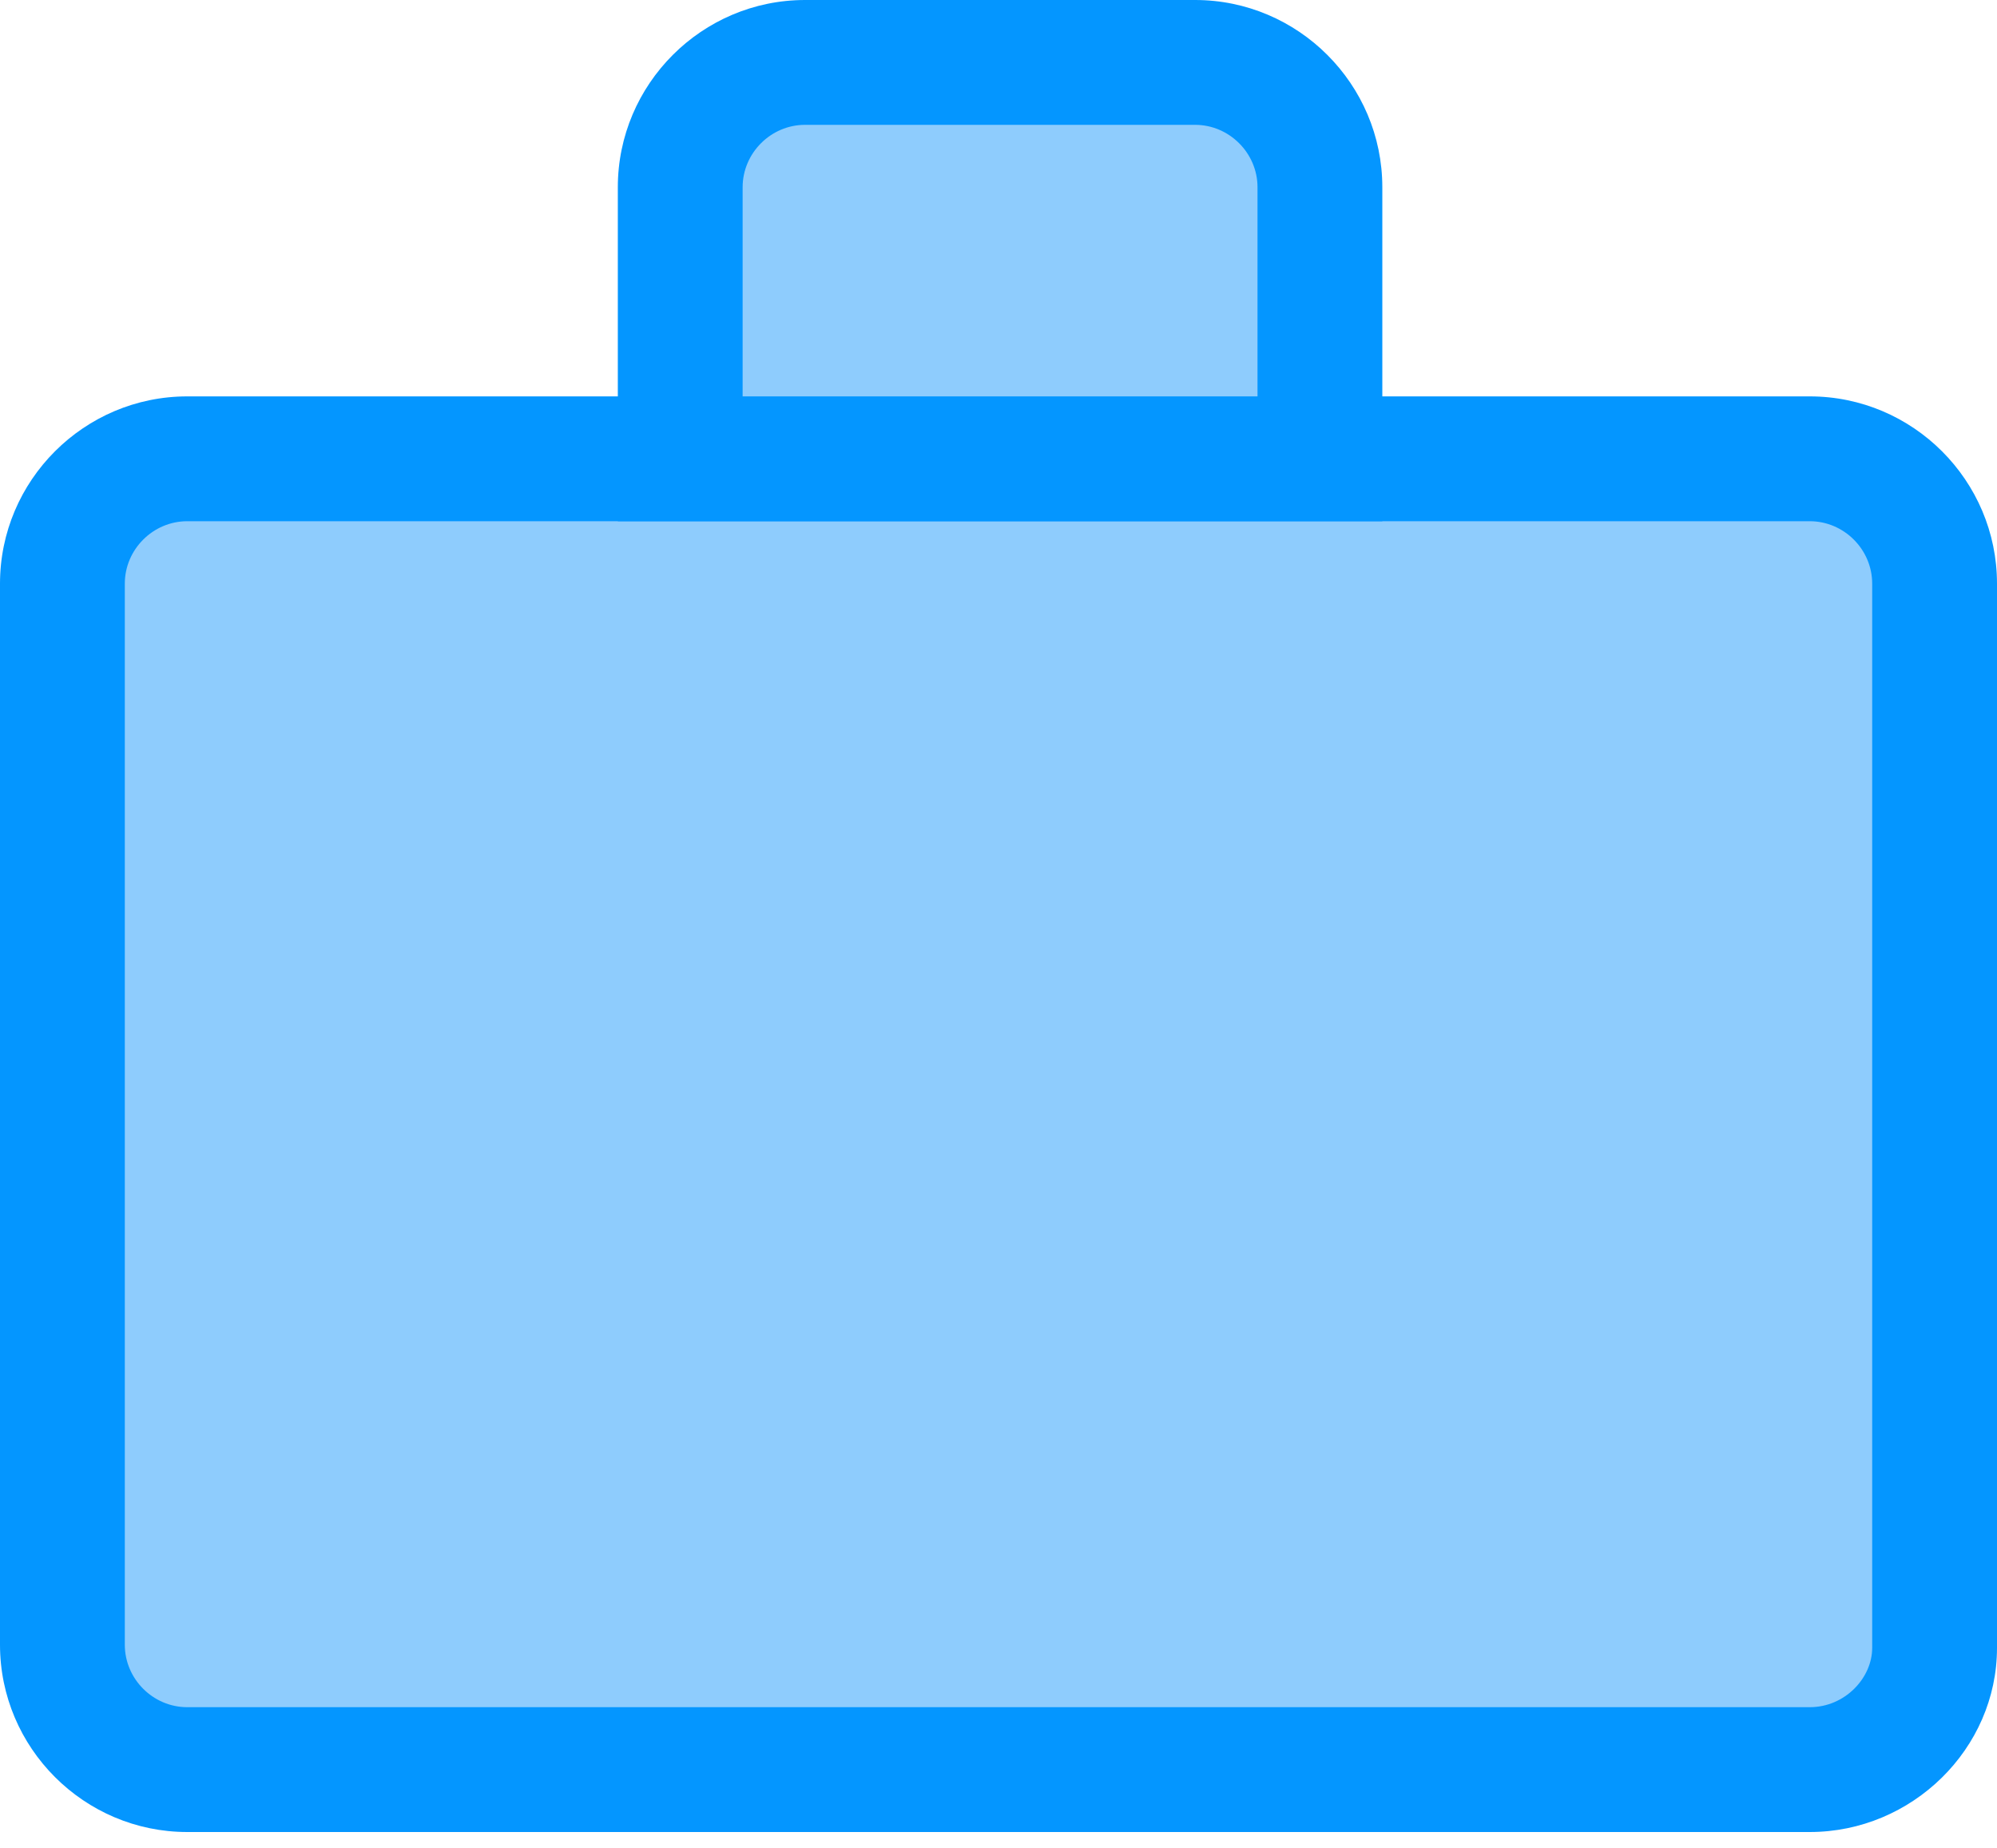
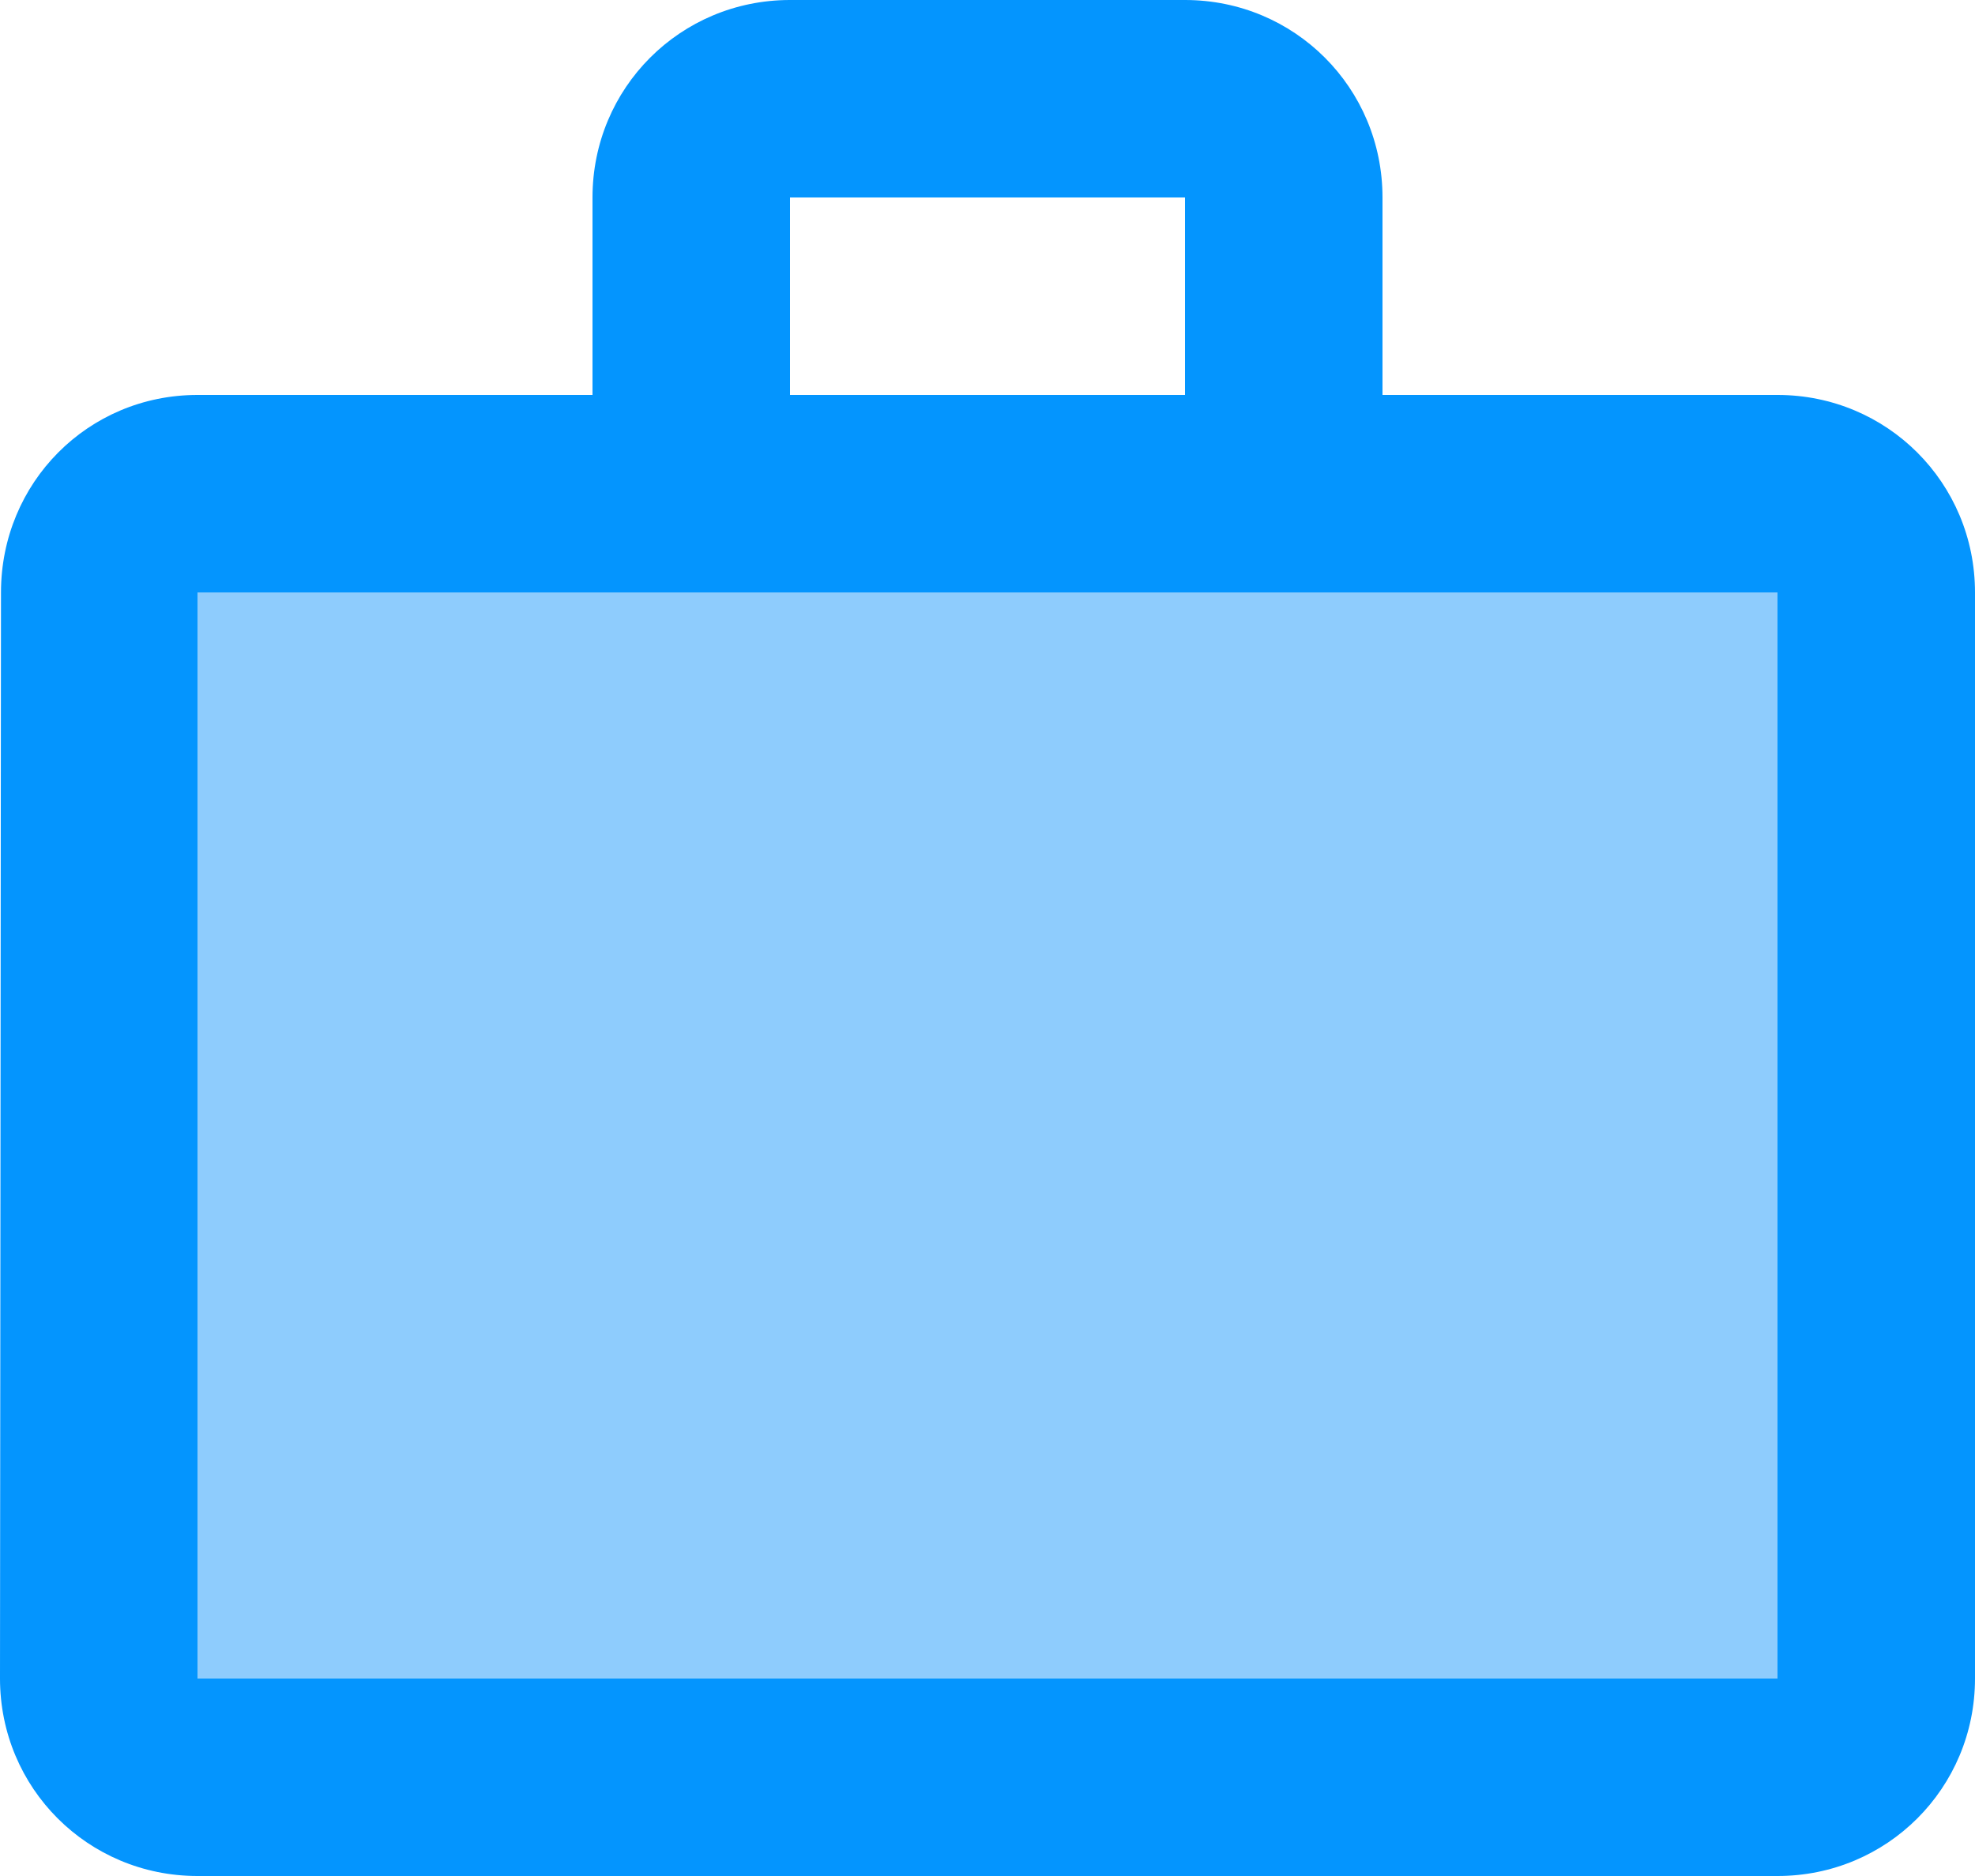
- <svg xmlns="http://www.w3.org/2000/svg" width="40" height="37" viewBox="0 0 40 37" fill="none">
-   <path d="M36.25 35.438H3.75C2.375 35.438 1.25 34.312 1.25 32.938V11.688C1.25 10.312 2.375 9.188 3.75 9.188H36.25C37.625 9.188 38.75 10.312 38.75 11.688V33C38.75 34.312 37.625 35.438 36.25 35.438Z" fill="#8ECCFD" />
-   <path fill-rule="evenodd" clip-rule="evenodd" d="M3.75 10.438C3.065 10.438 2.5 11.003 2.5 11.688V32.938C2.5 33.622 3.065 34.188 3.75 34.188H36.25C36.955 34.188 37.5 33.602 37.5 33V11.688C37.5 11.003 36.935 10.438 36.25 10.438H3.75ZM0 11.688C0 9.622 1.685 7.938 3.75 7.938H36.25C38.315 7.938 40 9.622 40 11.688V33C40 35.023 38.295 36.688 36.25 36.688H3.75C1.685 36.688 0 35.003 0 32.938V11.688Z" fill="#0496FF" />
-   <path d="M26.438 9.188H13.625V3.75C13.625 2.375 14.75 1.25 16.125 1.25H23.938C25.312 1.25 26.438 2.375 26.438 3.75V9.188Z" fill="#8ECCFD" />
-   <path fill-rule="evenodd" clip-rule="evenodd" d="M16.125 2.5C15.44 2.5 14.875 3.065 14.875 3.75V7.938H25.188V3.75C25.188 3.065 24.622 2.5 23.938 2.5H16.125ZM12.375 3.75C12.375 1.685 14.06 0 16.125 0H23.938C26.003 0 27.688 1.685 27.688 3.75V10.438H12.375V3.75Z" fill="#0496FF" />
+ <svg xmlns="http://www.w3.org/2000/svg" width="40" height="38" viewBox="0 0 40 38" fill="none">
+   <path d="M4 11.999H36V33.999H4V11.999Z" fill="#8ECCFD" />
+   <path d="M36 8H28V4C28 1.78 26.22 0 24 0H16C13.78 0 12 1.78 12 4V8H4C1.78 8 0.02 9.78 0.02 12L0 34C0 36.22 1.78 38 4 38H36C38.22 38 40 36.22 40 34V12C40 9.78 38.22 8 36 8ZM16 4H24V8H16V4ZM36 34H4V12H36V34Z" fill="#0495FE" />
</svg>
